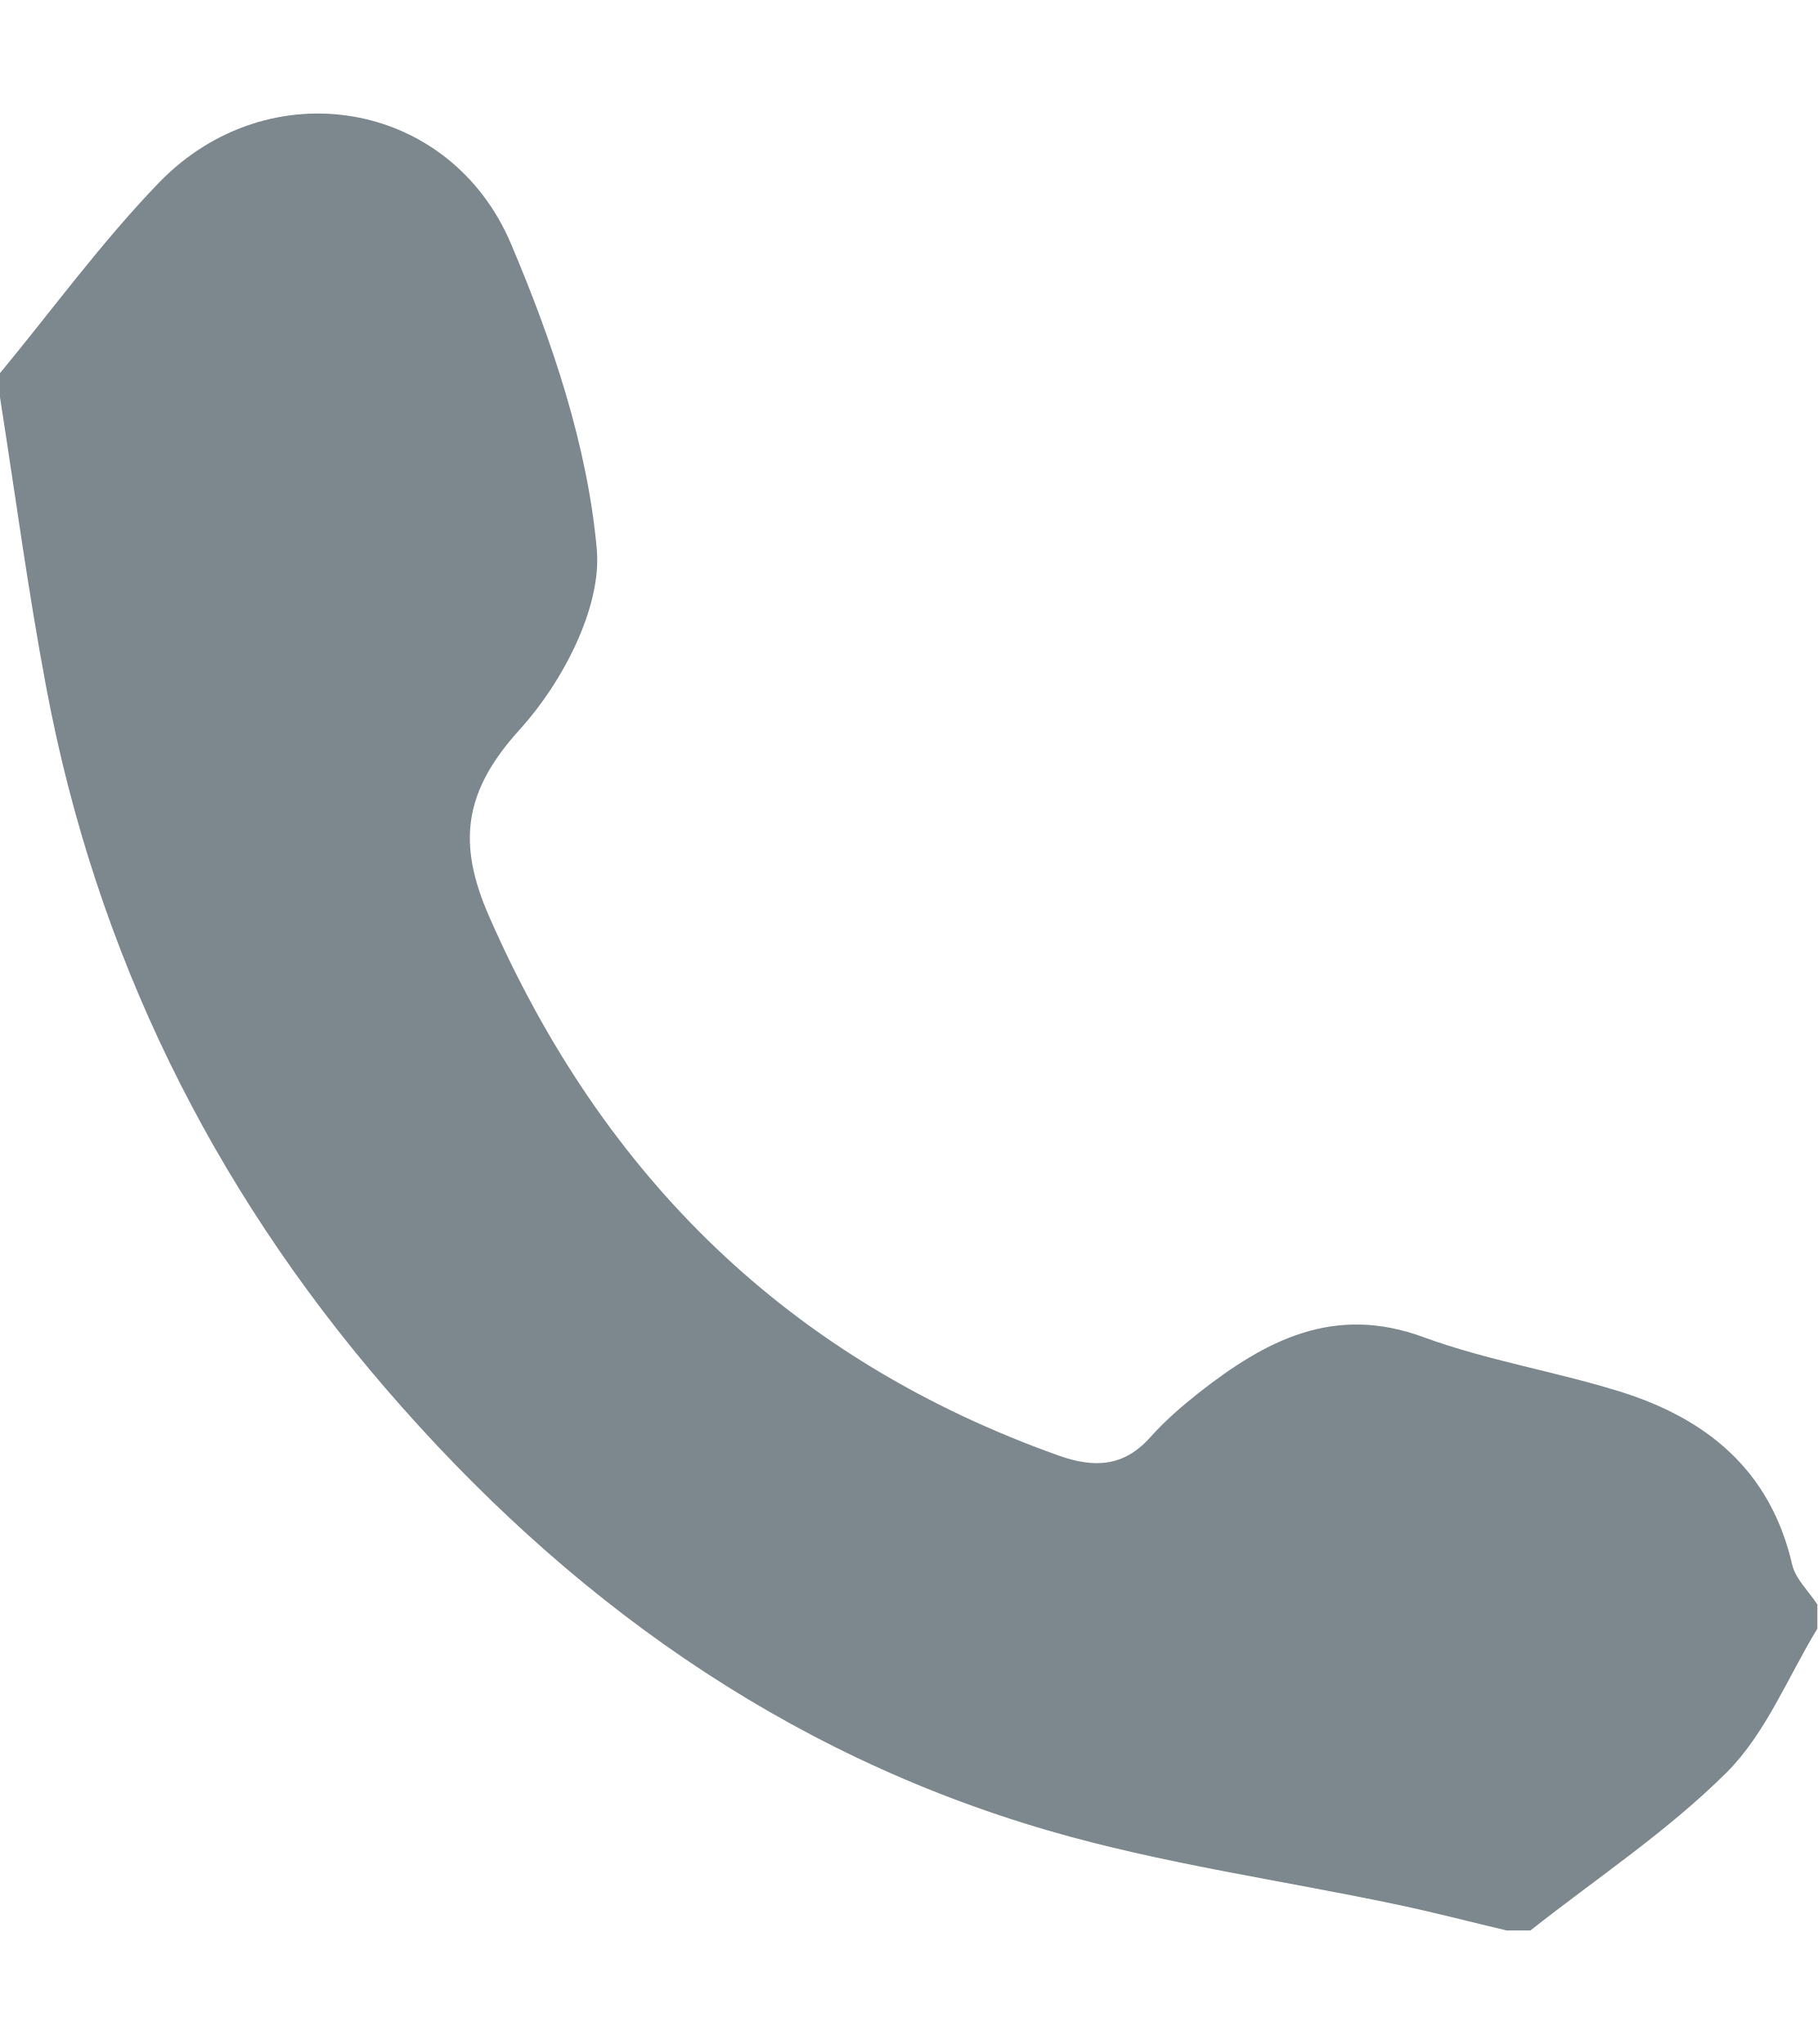
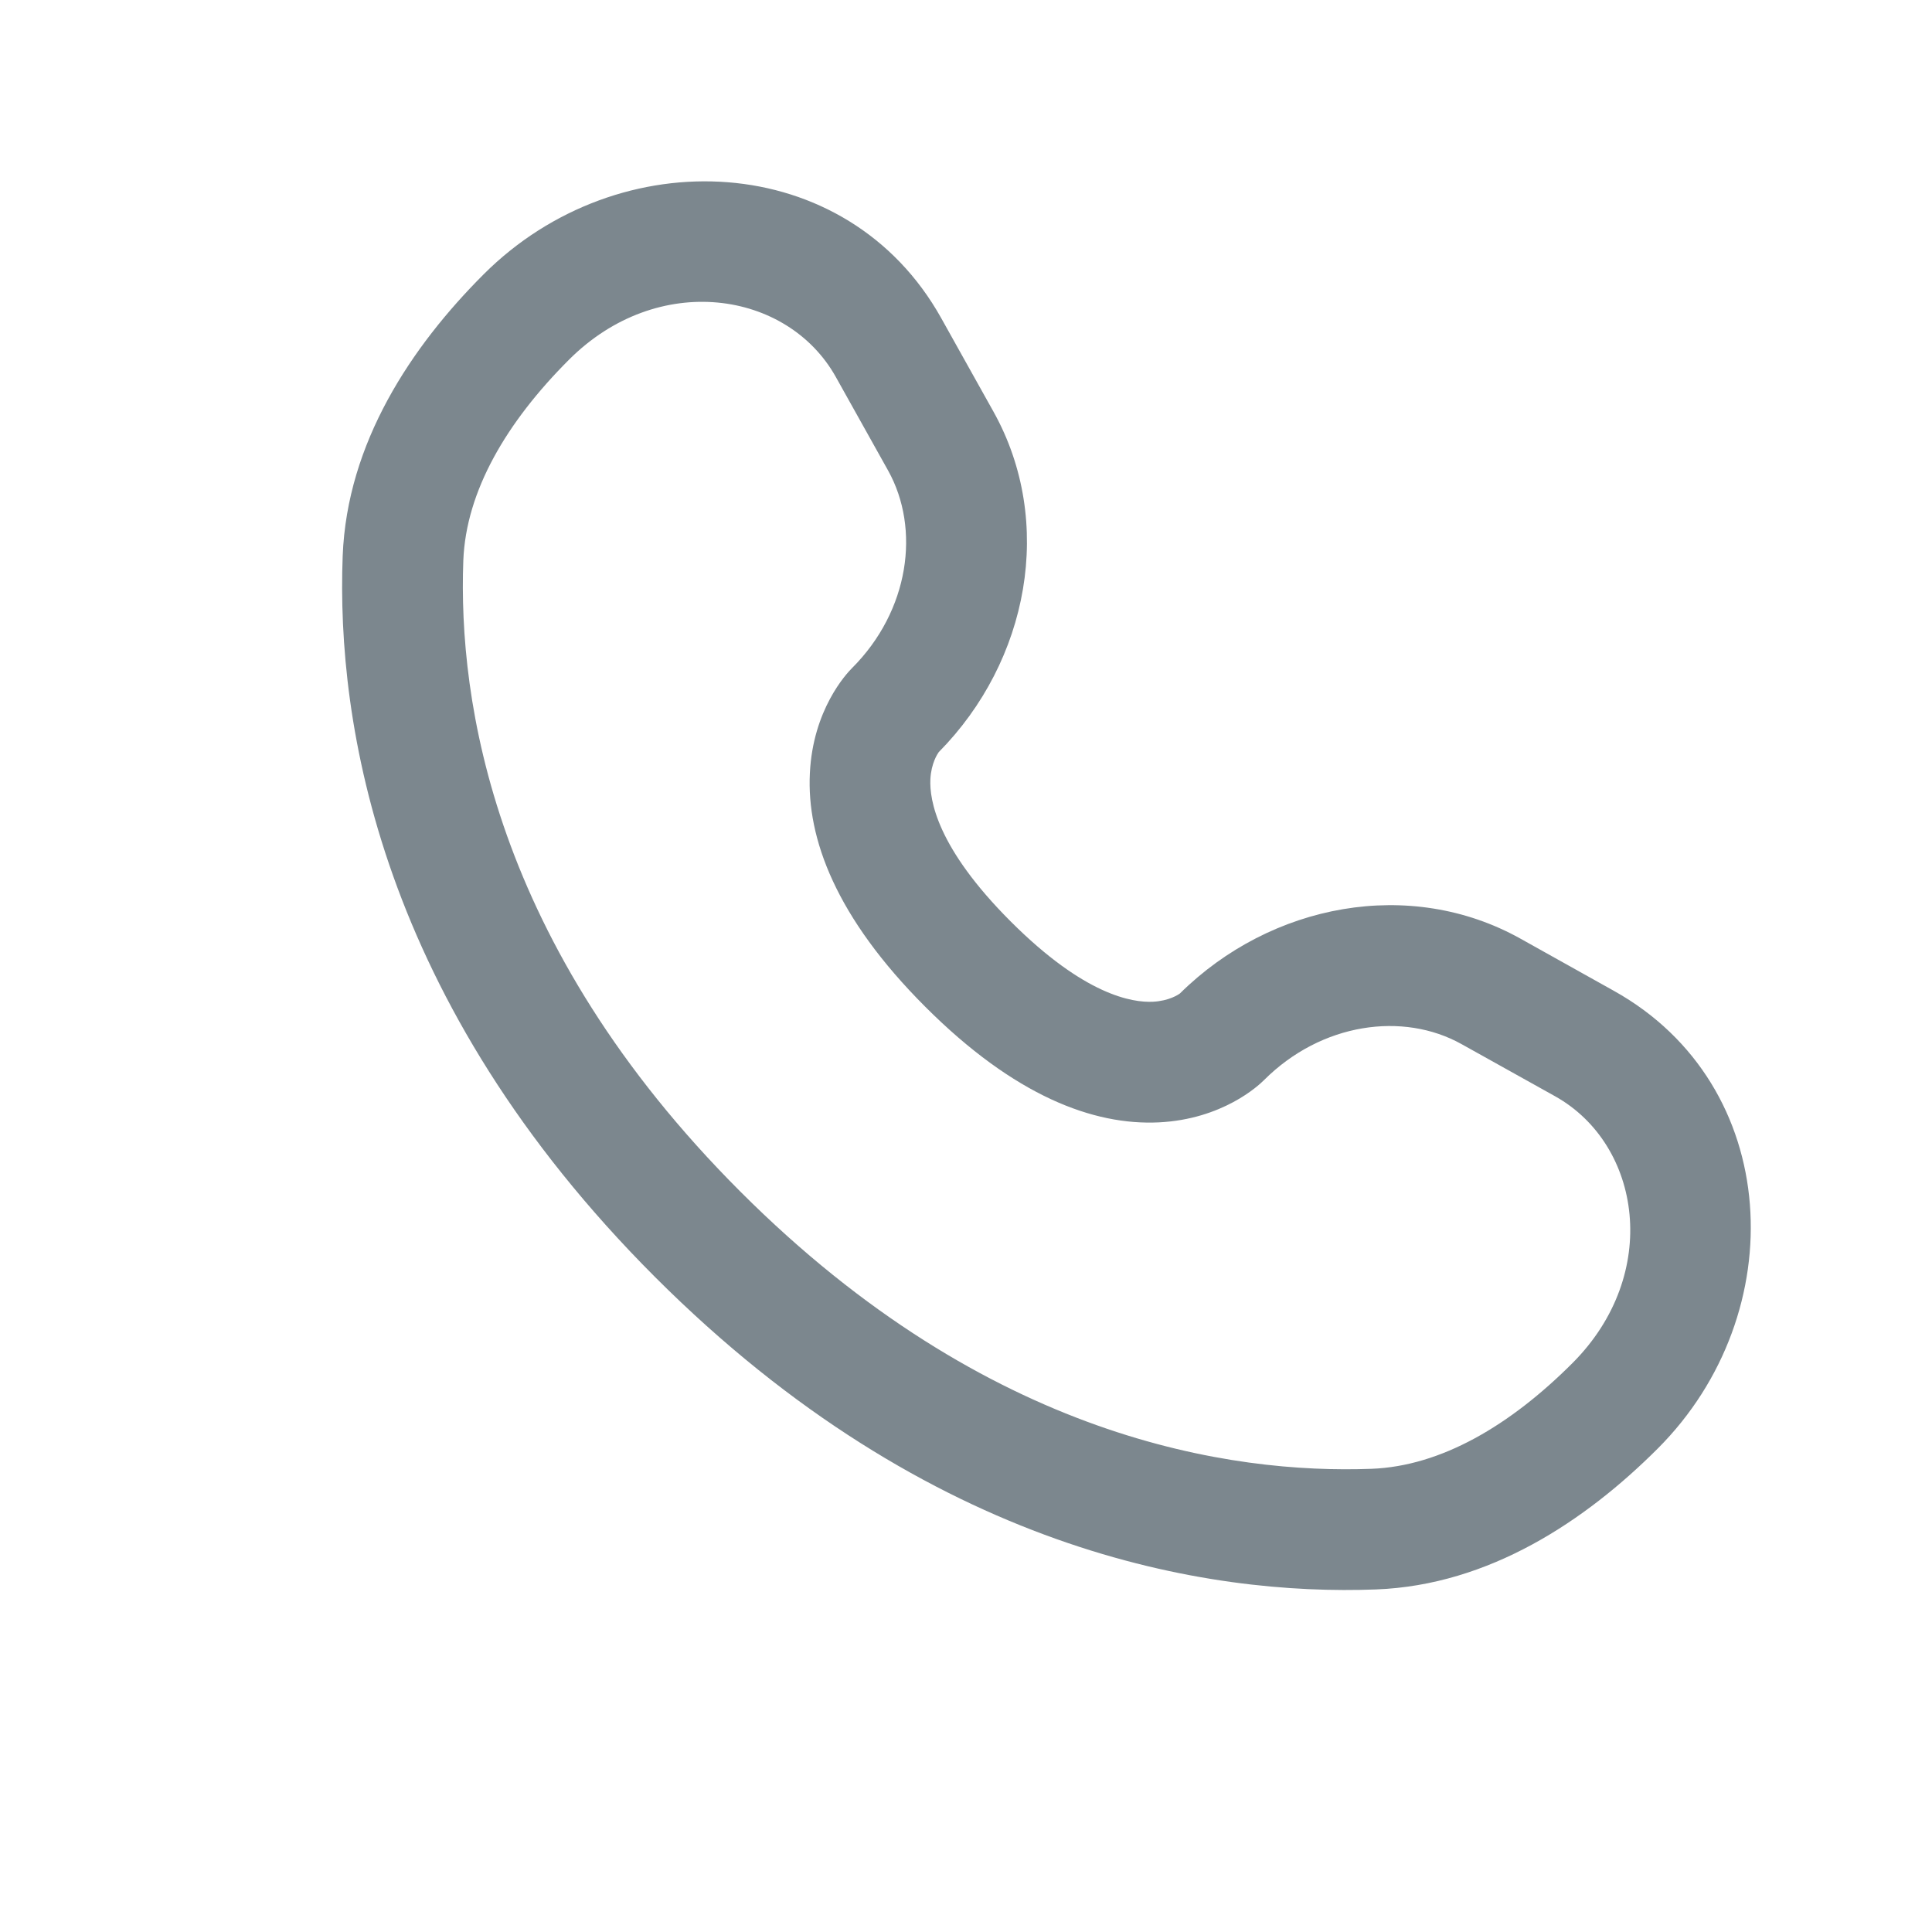
- <svg xmlns="http://www.w3.org/2000/svg" width="8" height="9" viewBox="0 0 8 9" fill="none">
-   <path fill-rule="evenodd" clip-rule="evenodd" d="M0 1.643C0.232 1.362 0.448 1.065 0.7 0.804C1.182 0.306 1.98 0.436 2.25 1.075C2.431 1.502 2.586 1.962 2.627 2.418C2.65 2.674 2.475 3.006 2.289 3.211C2.04 3.485 2.012 3.713 2.153 4.035C2.658 5.188 3.479 5.988 4.66 6.409C4.817 6.465 4.947 6.459 5.064 6.328C5.128 6.256 5.202 6.192 5.278 6.132C5.571 5.902 5.873 5.742 6.267 5.888C6.546 5.99 6.843 6.038 7.127 6.126C7.509 6.244 7.793 6.471 7.889 6.889C7.904 6.953 7.962 7.006 8 7.065V7.171C7.87 7.385 7.773 7.632 7.601 7.804C7.34 8.064 7.027 8.271 6.737 8.5H6.632C6.471 8.462 6.311 8.42 6.149 8.386C5.637 8.278 5.115 8.206 4.614 8.06C3.446 7.72 2.491 7.034 1.698 6.114C0.928 5.221 0.423 4.194 0.204 3.029C0.124 2.605 0.067 2.176 0 1.749V1.643Z" fill="#7C878E" />
+ <svg xmlns="http://www.w3.org/2000/svg" width="16" height="16" viewBox="0 0 16 16" fill="none">
+   <path fill-rule="evenodd" clip-rule="evenodd" d="M4.005 2.272C5.125 1.152 7.015 1.237 7.795 2.635L8.228 3.41C8.737 4.323 8.52 5.474 7.774 6.229C7.765 6.242 7.712 6.319 7.705 6.453C7.697 6.624 7.758 7.019 8.37 7.631C8.982 8.243 9.377 8.304 9.548 8.296C9.682 8.289 9.759 8.237 9.772 8.227C10.527 7.481 11.678 7.264 12.591 7.773L13.366 8.206C14.764 8.986 14.849 10.876 13.729 11.996C13.13 12.595 12.333 13.127 11.397 13.163C10.01 13.216 7.706 12.857 5.425 10.576C3.144 8.295 2.785 5.991 2.838 4.604C2.874 3.668 3.406 2.871 4.005 2.272ZM6.922 3.122C6.522 2.406 5.449 2.242 4.712 2.979C4.195 3.496 3.859 4.067 3.837 4.642C3.794 5.799 4.079 7.816 6.132 9.869C8.185 11.922 10.202 12.207 11.359 12.164C11.934 12.142 12.505 11.806 13.022 11.289C13.759 10.552 13.594 9.479 12.879 9.079L12.104 8.647C11.621 8.377 10.944 8.469 10.468 8.945C10.422 8.991 10.124 9.269 9.597 9.295C9.057 9.321 8.403 9.078 7.663 8.338C6.923 7.598 6.68 6.944 6.707 6.404C6.732 5.876 7.01 5.579 7.056 5.533C7.532 5.057 7.624 4.38 7.355 3.897L6.922 3.122Z" fill="#7C878E" />
</svg>
